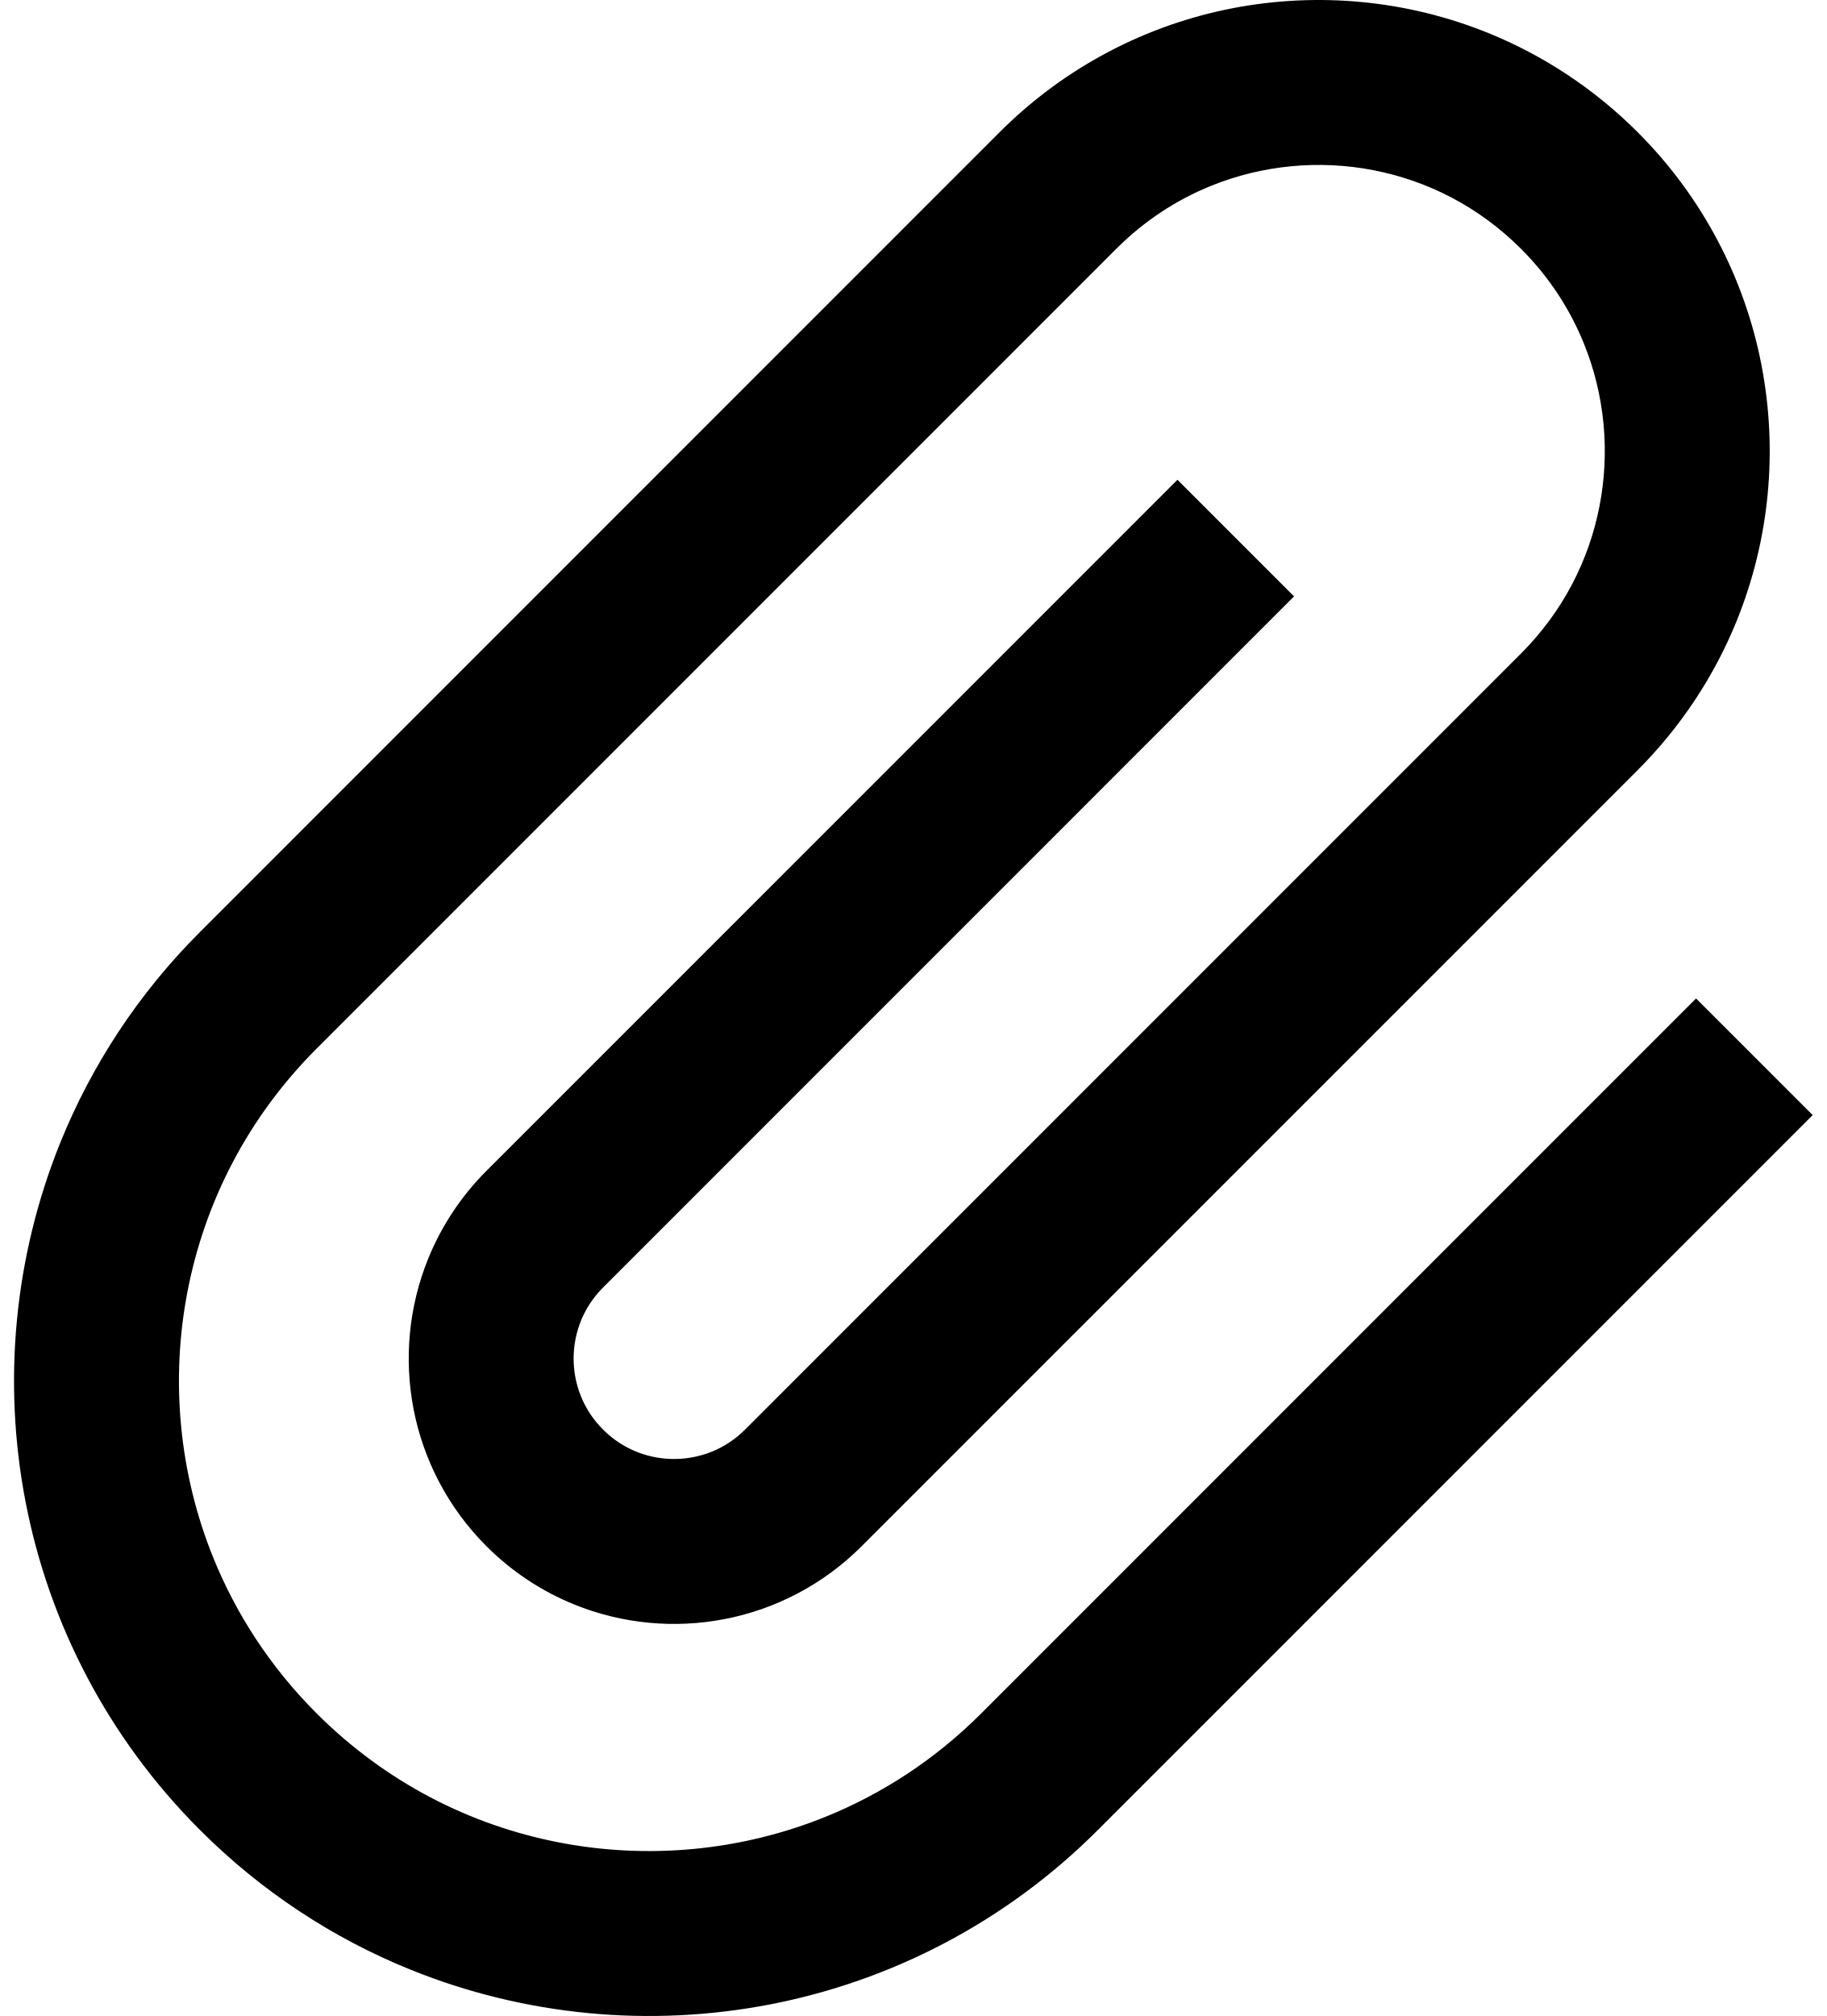
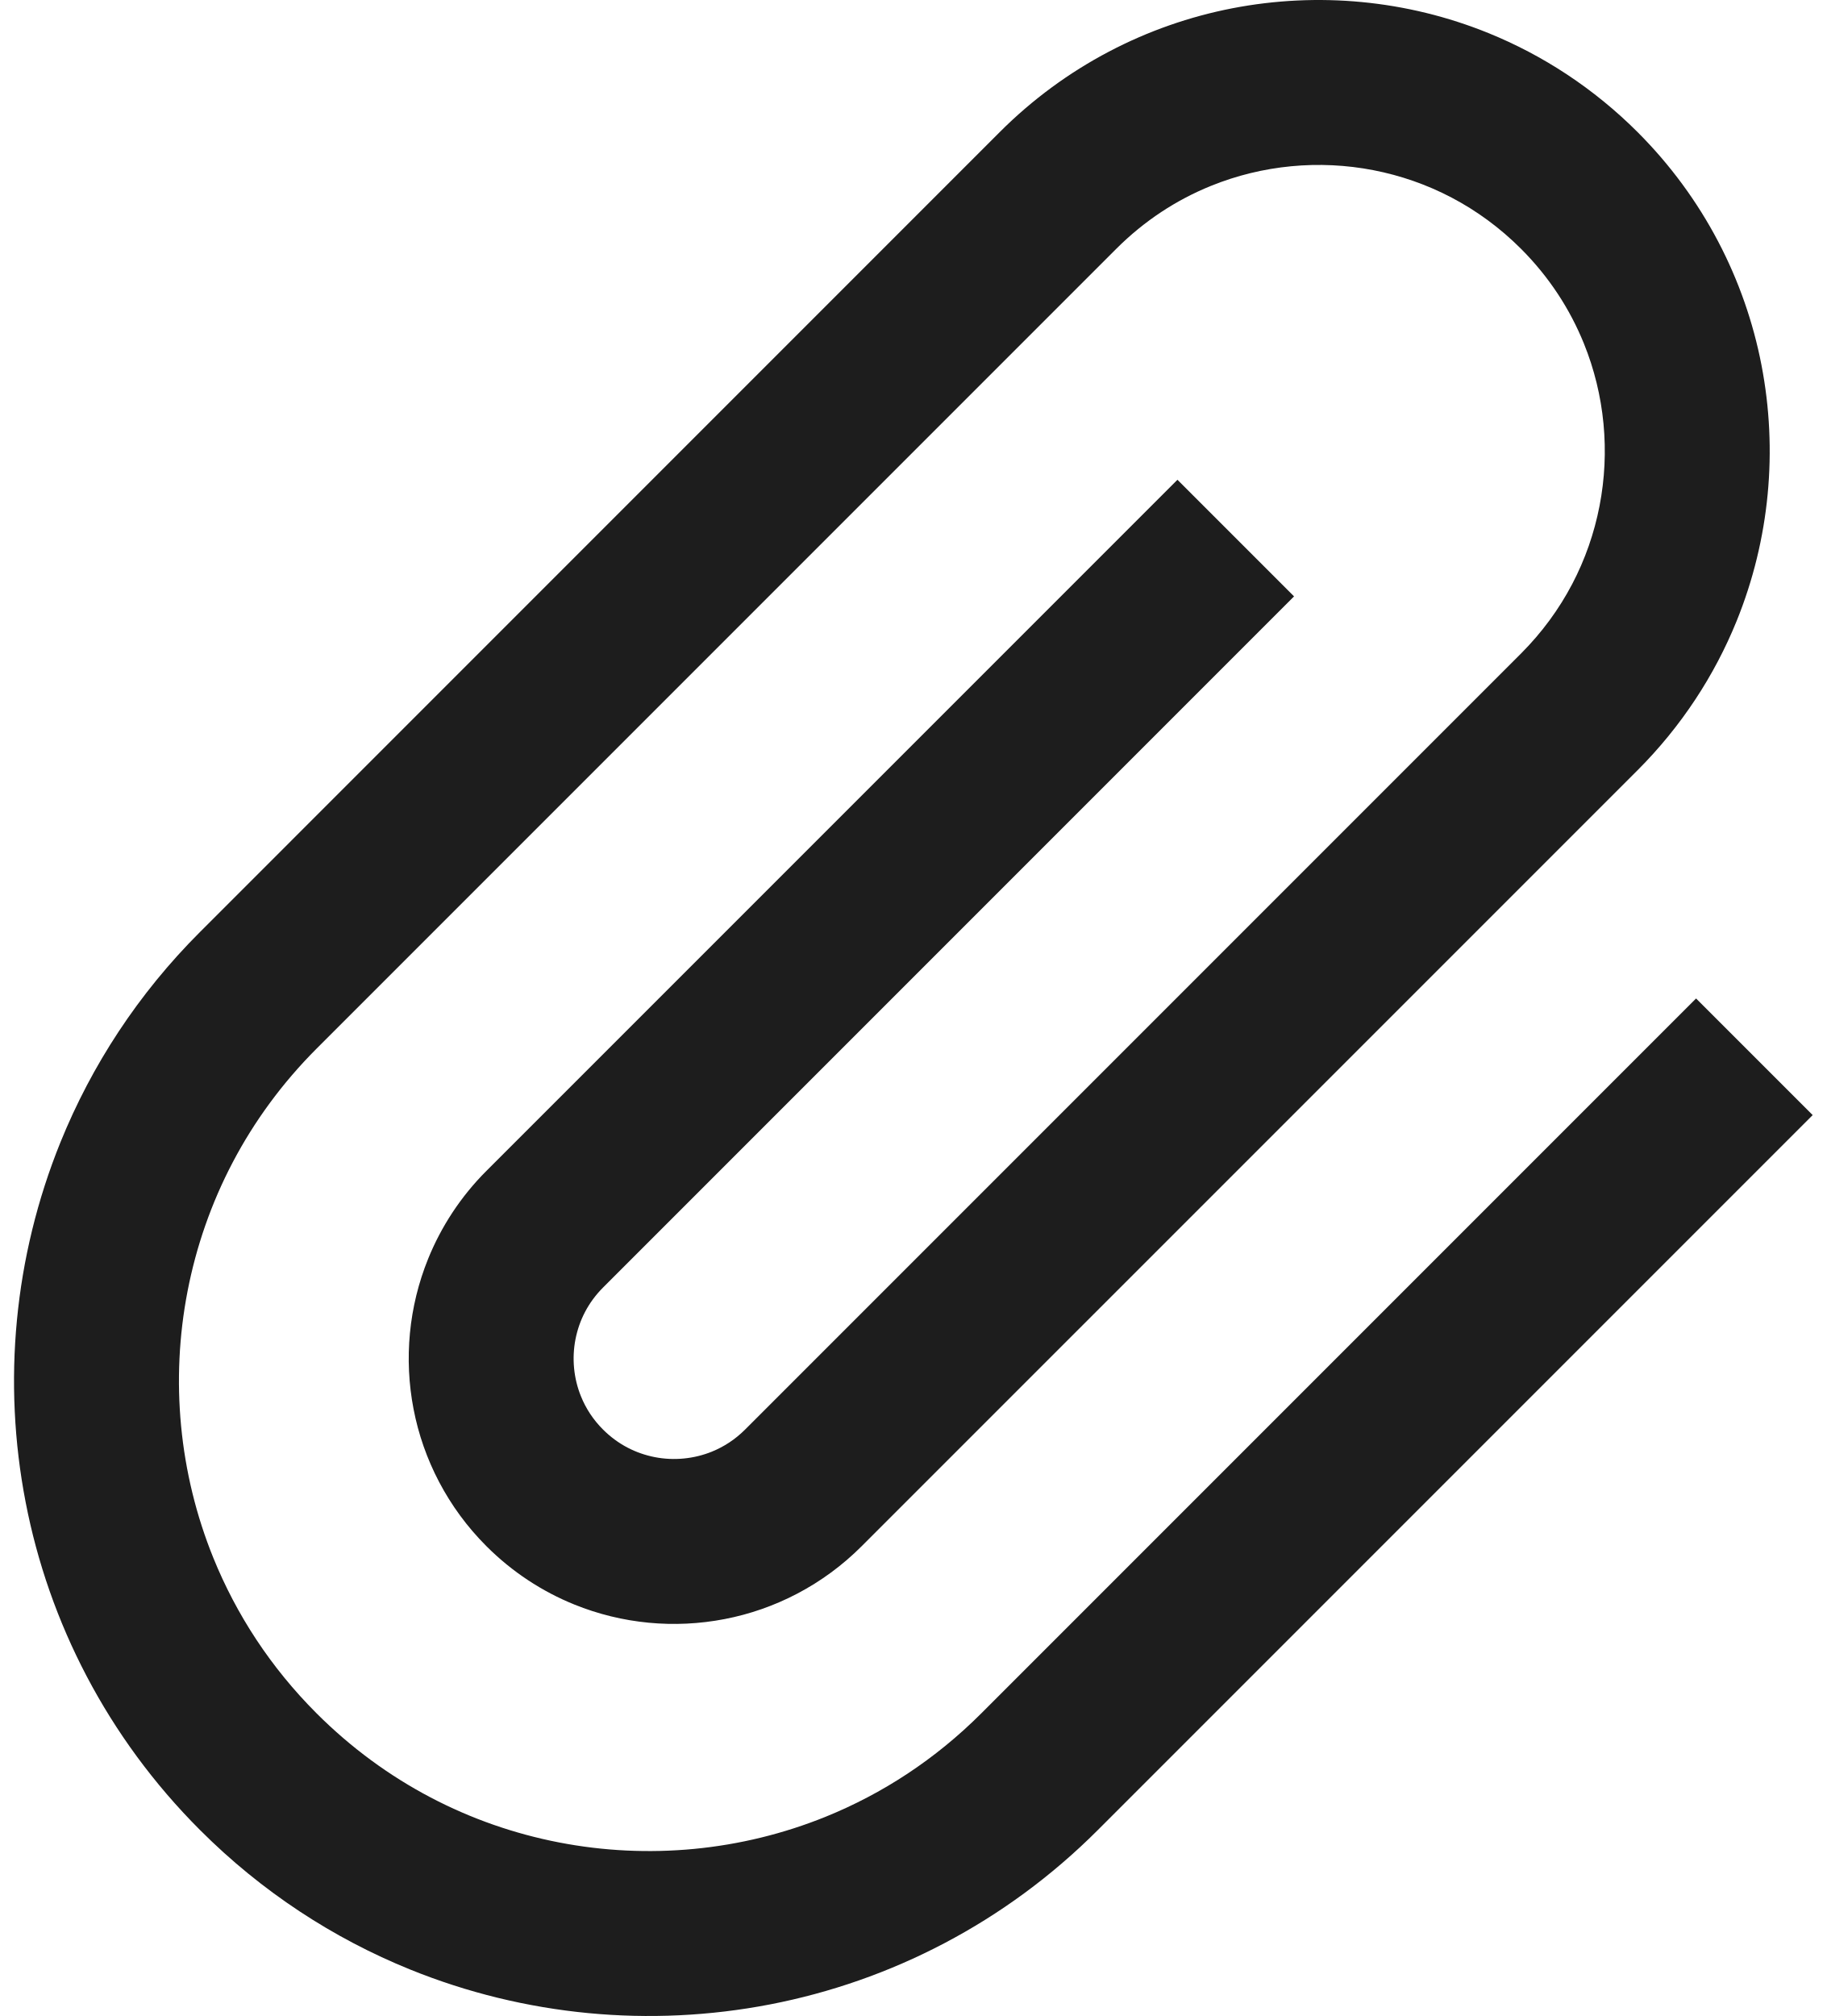
<svg xmlns="http://www.w3.org/2000/svg" width="116" height="128" viewBox="0 0 116 128" fill="none">
-   <path d="M107.705 63.395L62.314 108.785C59.39 111.709 56.033 113.888 52.443 115.344C47.061 117.526 41.152 118.076 35.504 116.981C29.855 115.887 24.491 113.169 20.105 108.785C17.182 105.863 15.006 102.506 13.548 98.914C11.366 93.532 10.816 87.623 11.911 81.977C13.007 76.328 15.723 70.963 20.105 66.578L70.888 15.796C72.673 14.012 74.712 12.688 76.896 11.803C80.171 10.474 83.775 10.139 87.212 10.805C90.654 11.474 93.912 13.123 96.587 15.796C98.37 17.579 99.692 19.619 100.579 21.805C101.908 25.078 102.243 28.68 101.575 32.12C100.908 35.561 99.26 38.816 96.587 41.495L47.315 90.766C46.682 91.398 45.971 91.857 45.206 92.168C44.063 92.631 42.791 92.752 41.583 92.517C40.37 92.279 39.244 91.711 38.295 90.766C37.661 90.132 37.204 89.424 36.894 88.659C36.428 87.516 36.309 86.242 36.544 85.035C36.781 83.825 37.35 82.696 38.295 81.748L82.175 37.866L74.771 30.462L30.889 74.341C29.255 75.975 28.013 77.887 27.189 79.92C25.954 82.969 25.647 86.288 26.263 89.47C26.876 92.653 28.435 95.718 30.889 98.17C32.525 99.808 34.435 101.05 36.465 101.872C39.516 103.109 42.834 103.414 46.018 102.798C49.199 102.186 52.265 100.628 54.719 98.17L103.992 48.901C106.778 46.113 108.885 42.872 110.284 39.421C112.383 34.242 112.904 28.593 111.858 23.178C110.813 17.768 108.175 12.57 103.993 8.39C101.205 5.604 97.964 3.497 94.513 2.098C89.334 -0.002 83.685 -0.522 78.27 0.523C72.86 1.569 67.663 4.207 63.482 8.39L12.701 59.174C8.772 63.096 5.813 67.656 3.844 72.512C0.89 79.8 0.153 87.754 1.628 95.377C3.1 102.997 6.808 110.301 12.701 116.191C16.625 120.119 21.184 123.079 26.041 125.047C33.327 128 41.283 128.737 48.905 127.263C56.524 125.789 63.829 122.084 69.718 116.19L115.11 70.799L107.705 63.395Z" fill="black" />
+   <path d="M107.705 63.395L62.314 108.785C59.39 111.709 56.033 113.888 52.443 115.344C47.061 117.526 41.152 118.076 35.504 116.981C29.855 115.887 24.491 113.169 20.105 108.785C17.182 105.863 15.006 102.506 13.548 98.914C11.366 93.532 10.816 87.623 11.911 81.977C13.007 76.328 15.723 70.963 20.105 66.578L70.888 15.796C72.673 14.012 74.712 12.688 76.896 11.803C80.171 10.474 83.775 10.139 87.212 10.805C90.654 11.474 93.912 13.123 96.587 15.796C98.37 17.579 99.692 19.619 100.579 21.805C101.908 25.078 102.243 28.68 101.575 32.12C100.908 35.561 99.26 38.816 96.587 41.495L47.315 90.766C46.682 91.398 45.971 91.857 45.206 92.168C44.063 92.631 42.791 92.752 41.583 92.517C40.37 92.279 39.244 91.711 38.295 90.766C37.661 90.132 37.204 89.424 36.894 88.659C36.428 87.516 36.309 86.242 36.544 85.035C36.781 83.825 37.35 82.696 38.295 81.748L82.175 37.866L74.771 30.462L30.889 74.341C29.255 75.975 28.013 77.887 27.189 79.92C25.954 82.969 25.647 86.288 26.263 89.47C26.876 92.653 28.435 95.718 30.889 98.17C32.525 99.808 34.435 101.05 36.465 101.872C39.516 103.109 42.834 103.414 46.018 102.798C49.199 102.186 52.265 100.628 54.719 98.17L103.992 48.901C106.778 46.113 108.885 42.872 110.284 39.421C112.383 34.242 112.904 28.593 111.858 23.178C110.813 17.768 108.175 12.57 103.993 8.39C101.205 5.604 97.964 3.497 94.513 2.098C89.334 -0.002 83.685 -0.522 78.27 0.523C72.86 1.569 67.663 4.207 63.482 8.39L12.701 59.174C8.772 63.096 5.813 67.656 3.844 72.512C0.89 79.8 0.153 87.754 1.628 95.377C3.1 102.997 6.808 110.301 12.701 116.191C16.625 120.119 21.184 123.079 26.041 125.047C33.327 128 41.283 128.737 48.905 127.263C56.524 125.789 63.829 122.084 69.718 116.19L115.11 70.799L107.705 63.395Z" fill="#1D1D1D" />
</svg>
